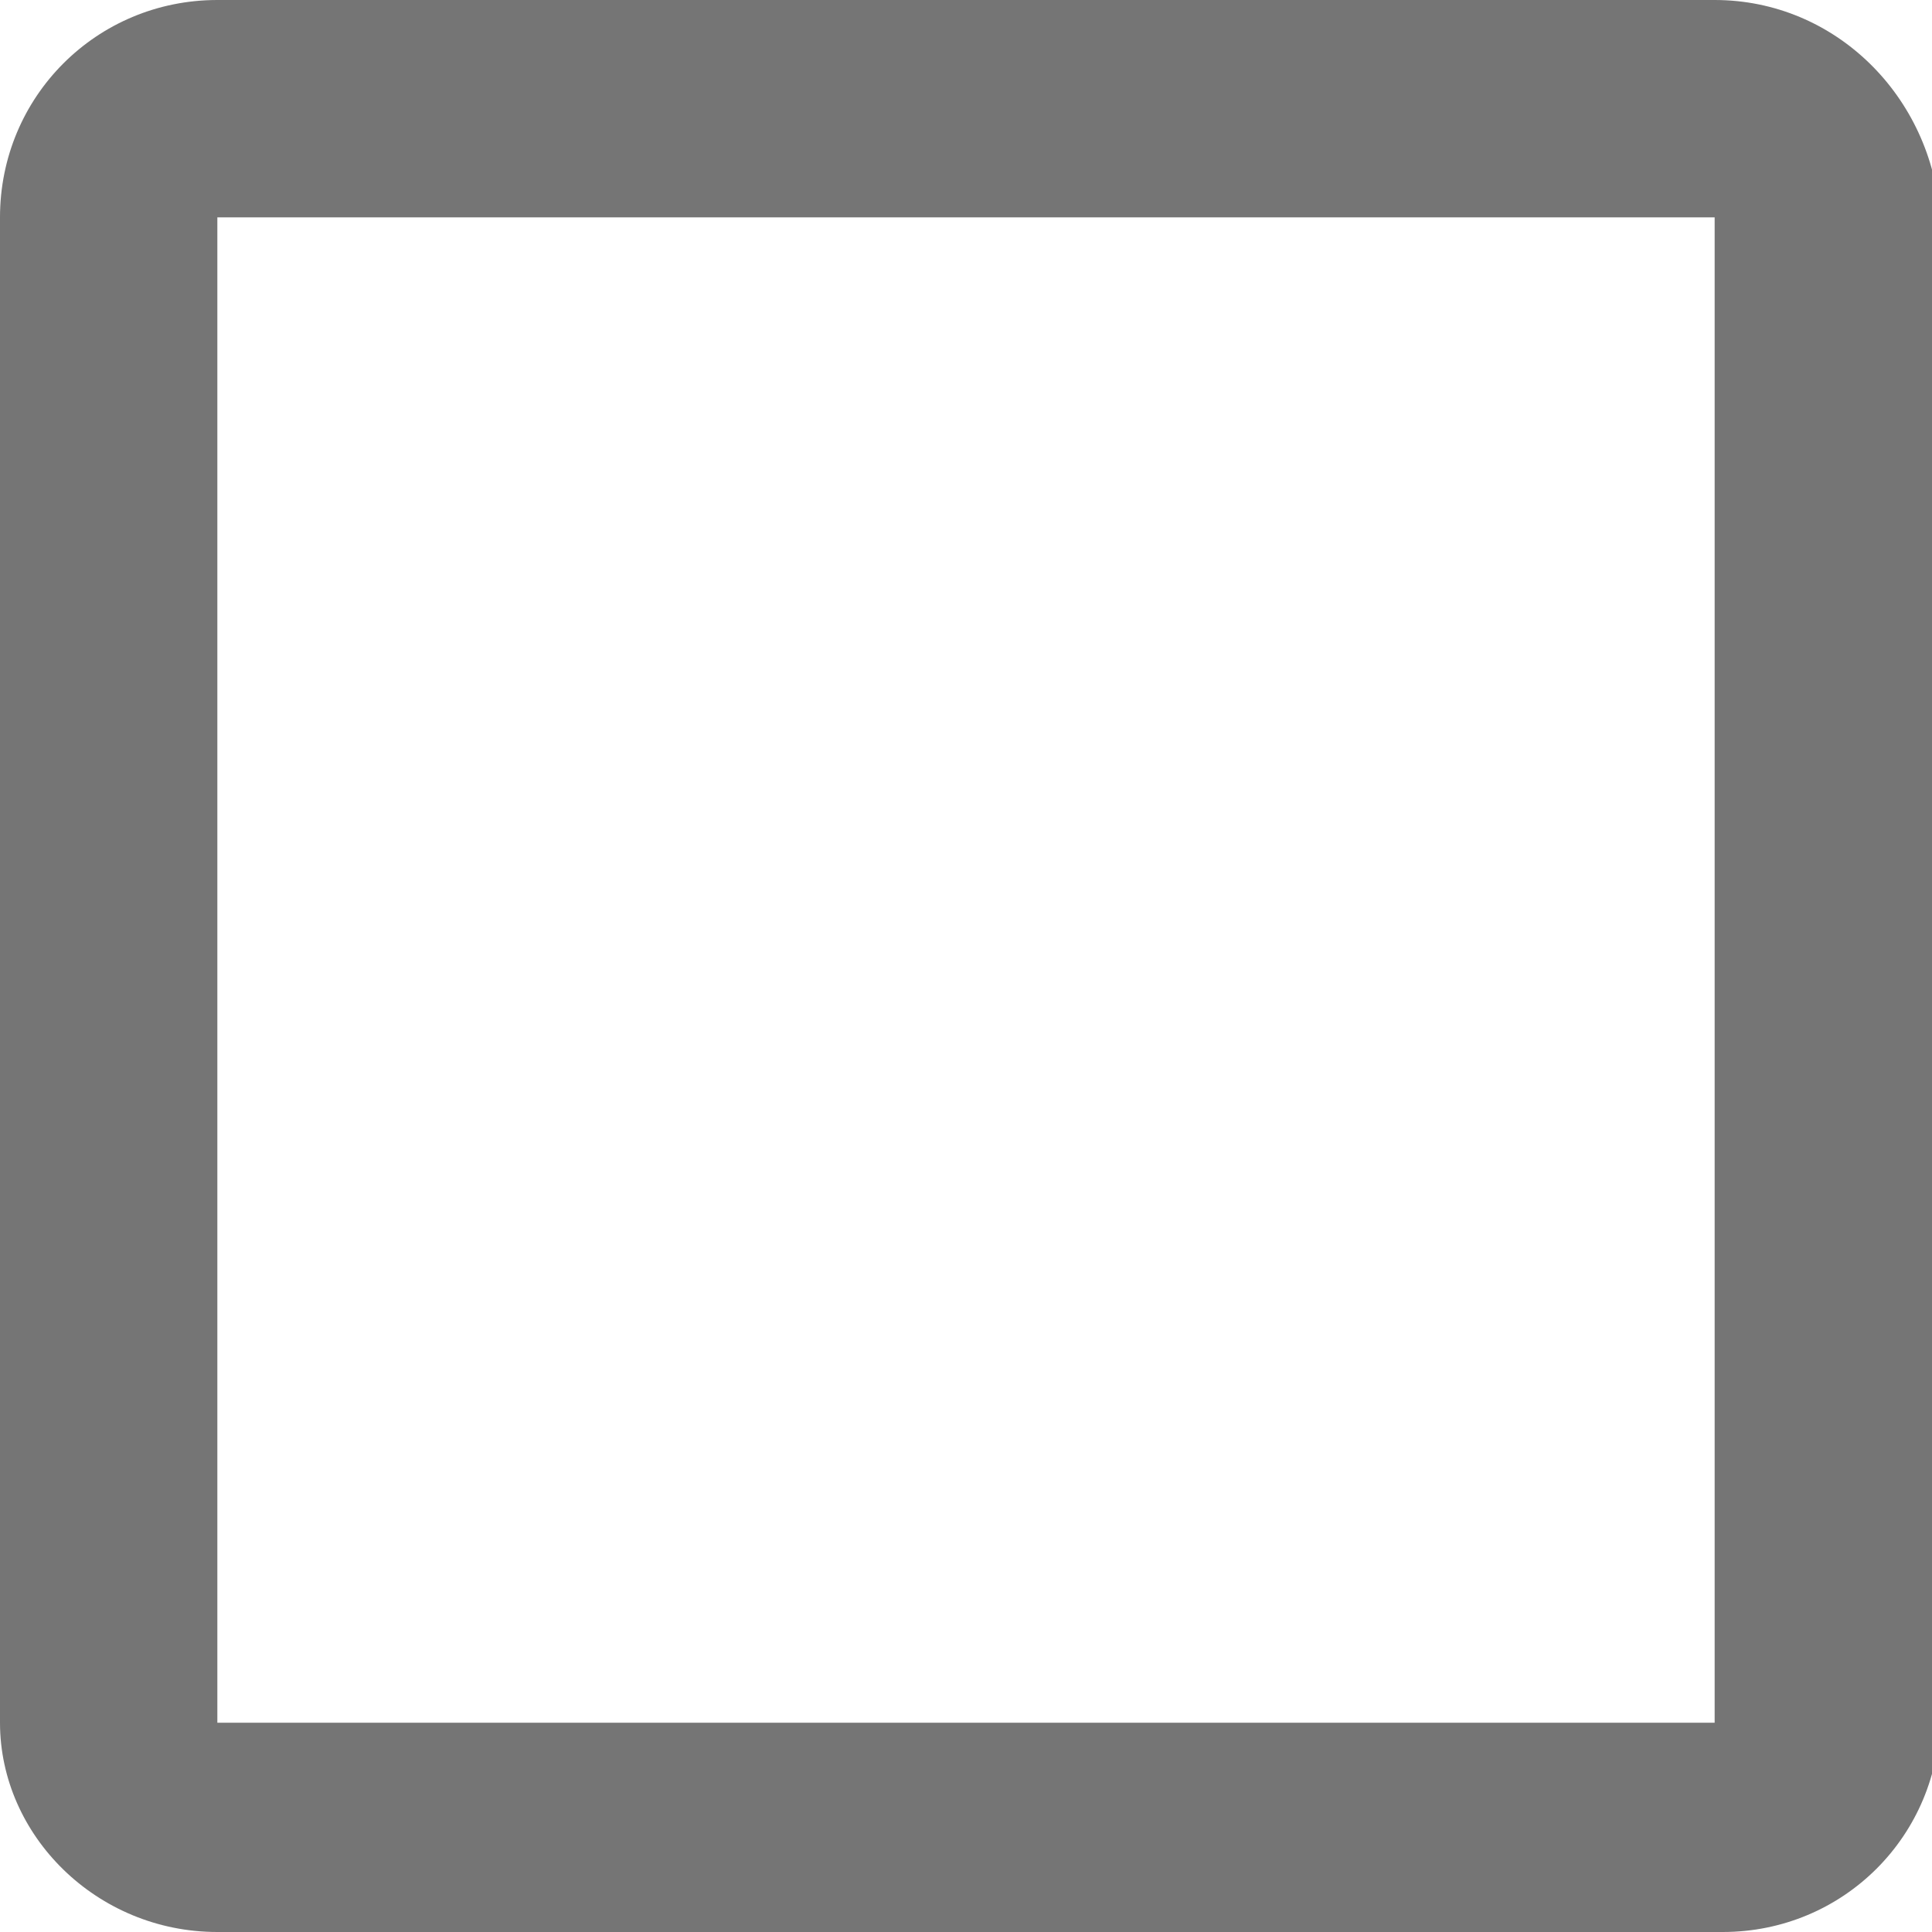
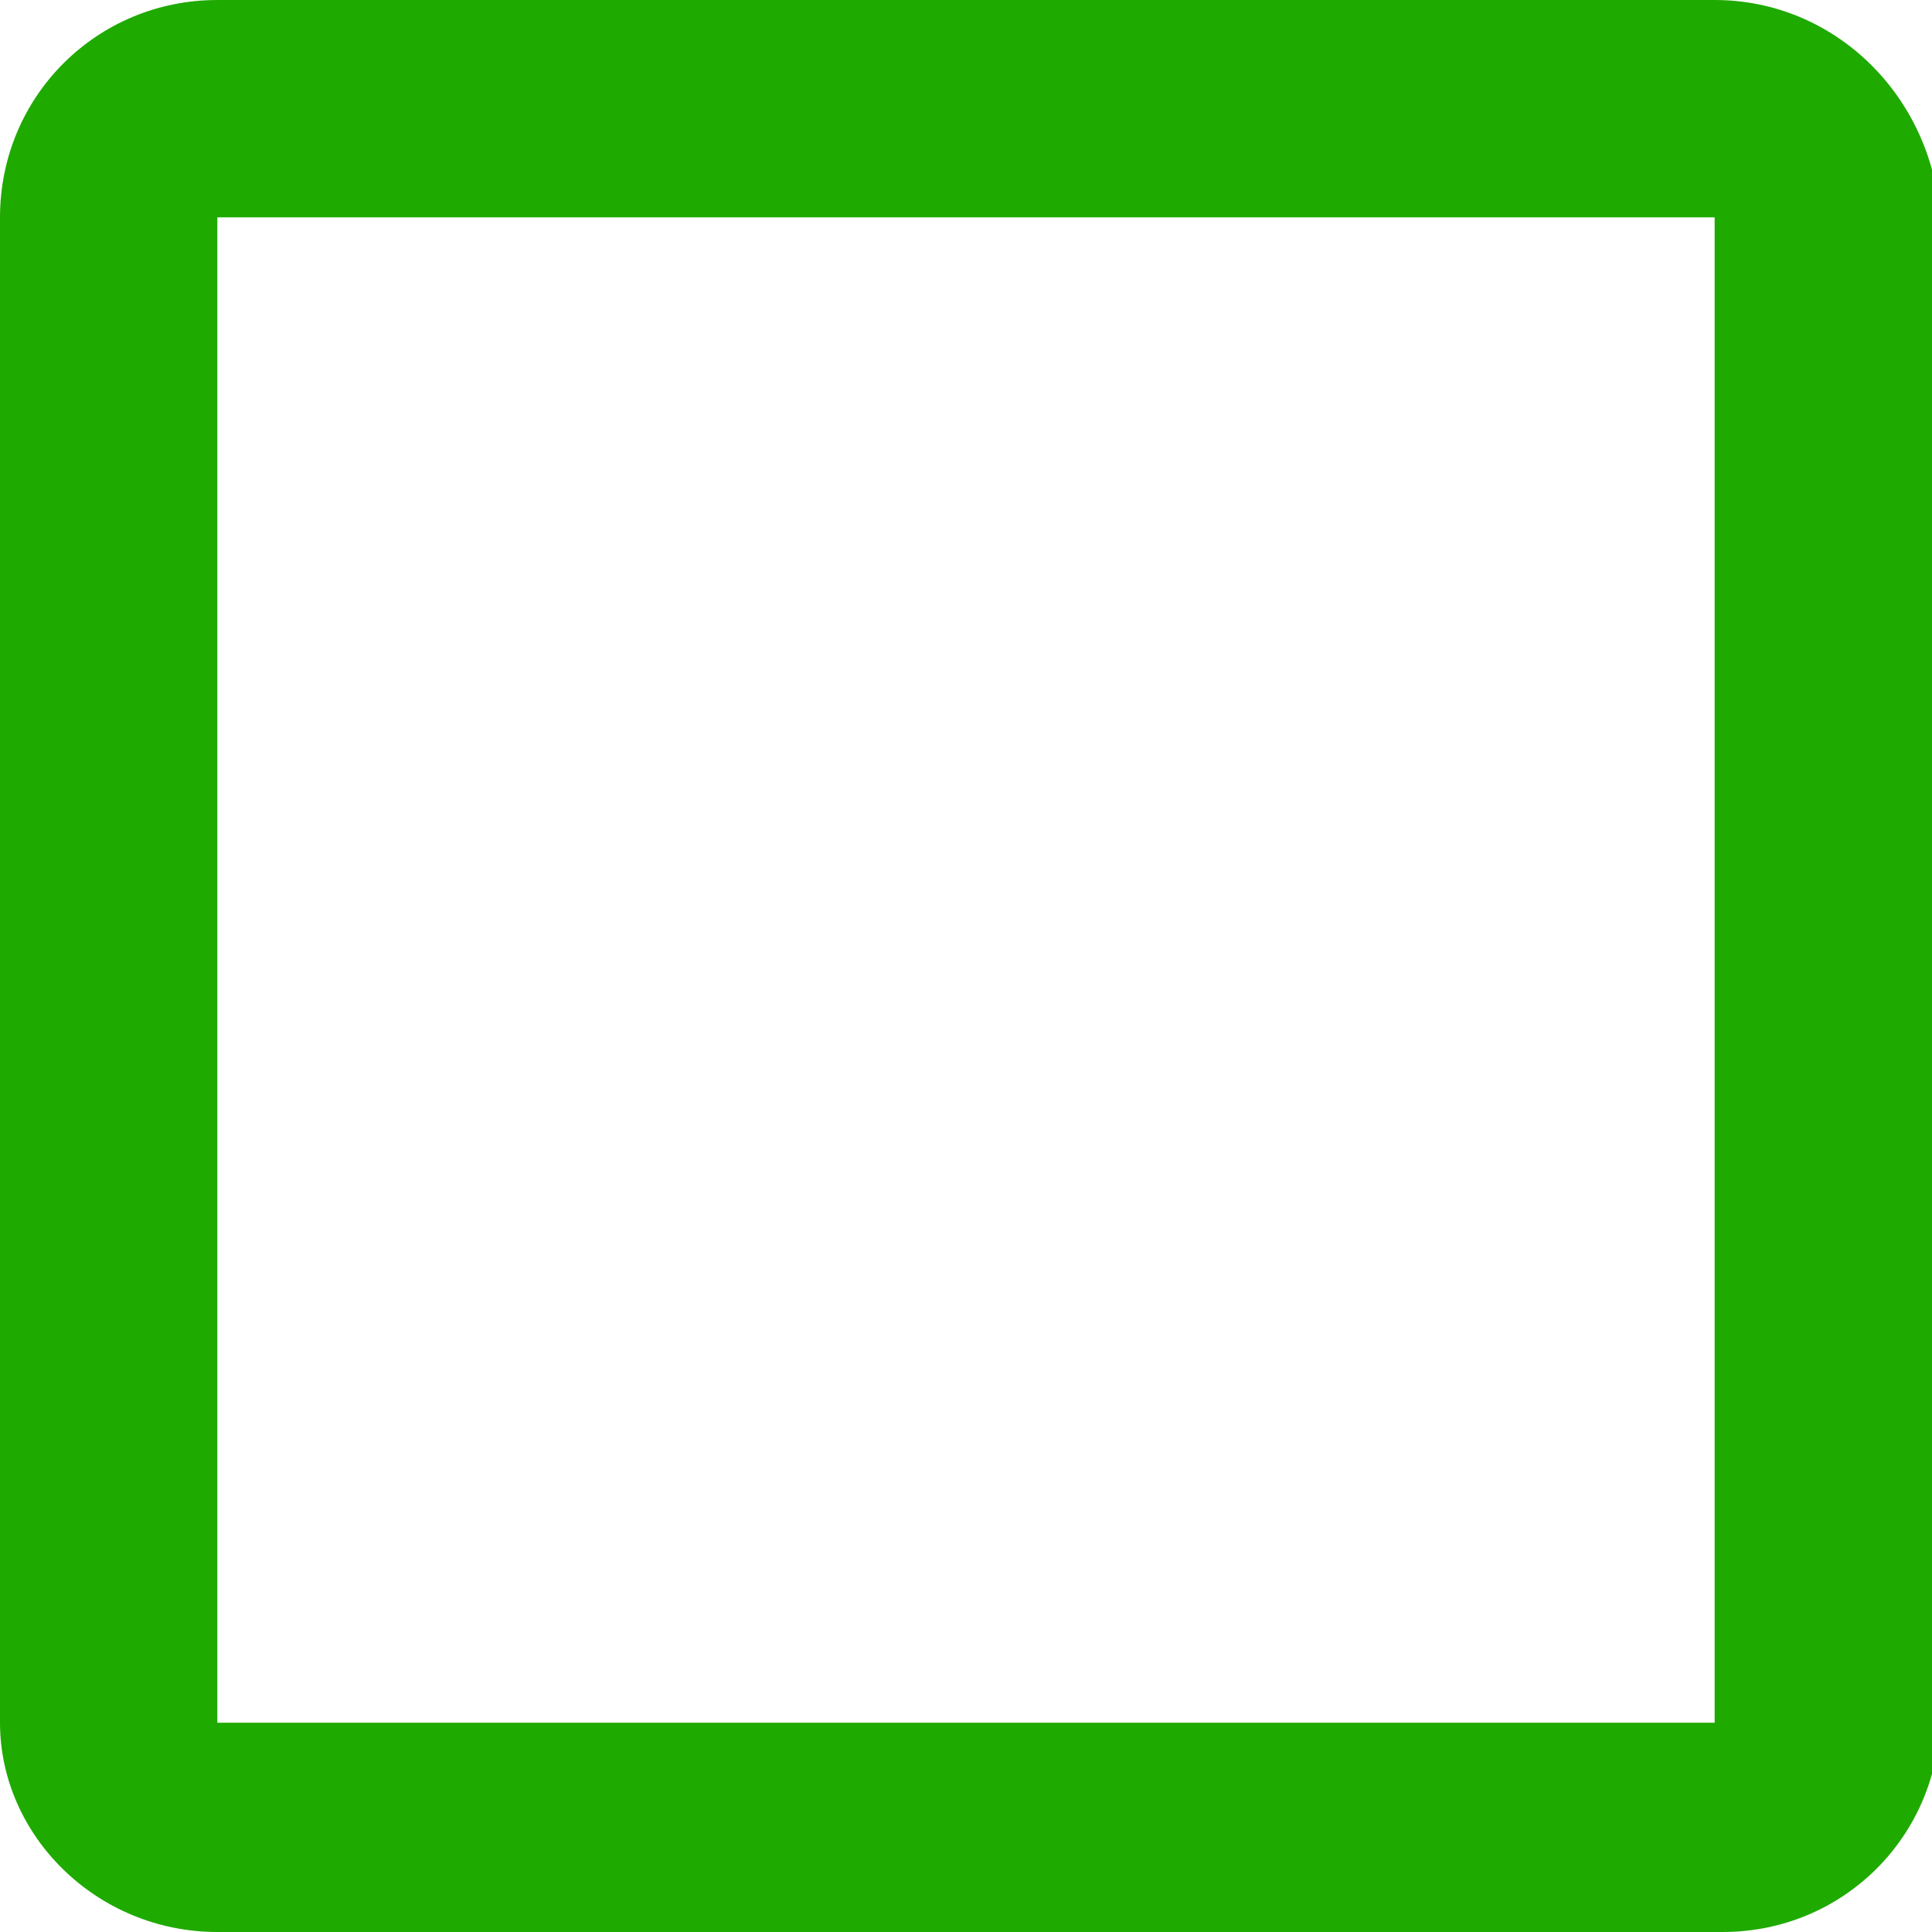
<svg xmlns="http://www.w3.org/2000/svg" version="1.1" id="Layer_1" x="0px" y="0px" viewBox="0 0 24 24" style="enable-background:new 0 0 24 24;" xml:space="preserve">
  <style type="text/css">
- 	.st0{opacity:0.54;}
+ 	.st0{fill:#1FAA00;}
</style>
  <path class="st0" d="M21.3,0H2.7C1.2,0,0,1.2,0,2.7v18.7C0,22.8,1.2,24,2.7,24h18.7c1.5,0,2.7-1.2,2.7-2.7V2.7C24,1.2,22.8,0,21.3,0   M21.3,2.7v18.7H2.7V2.7H21.3z" />
</svg>
